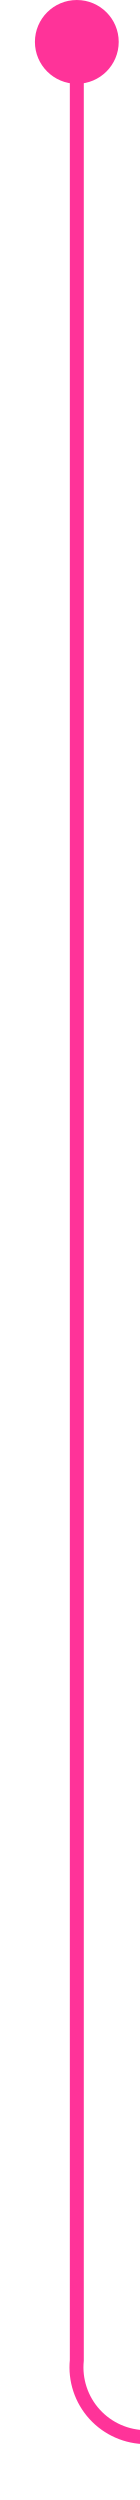
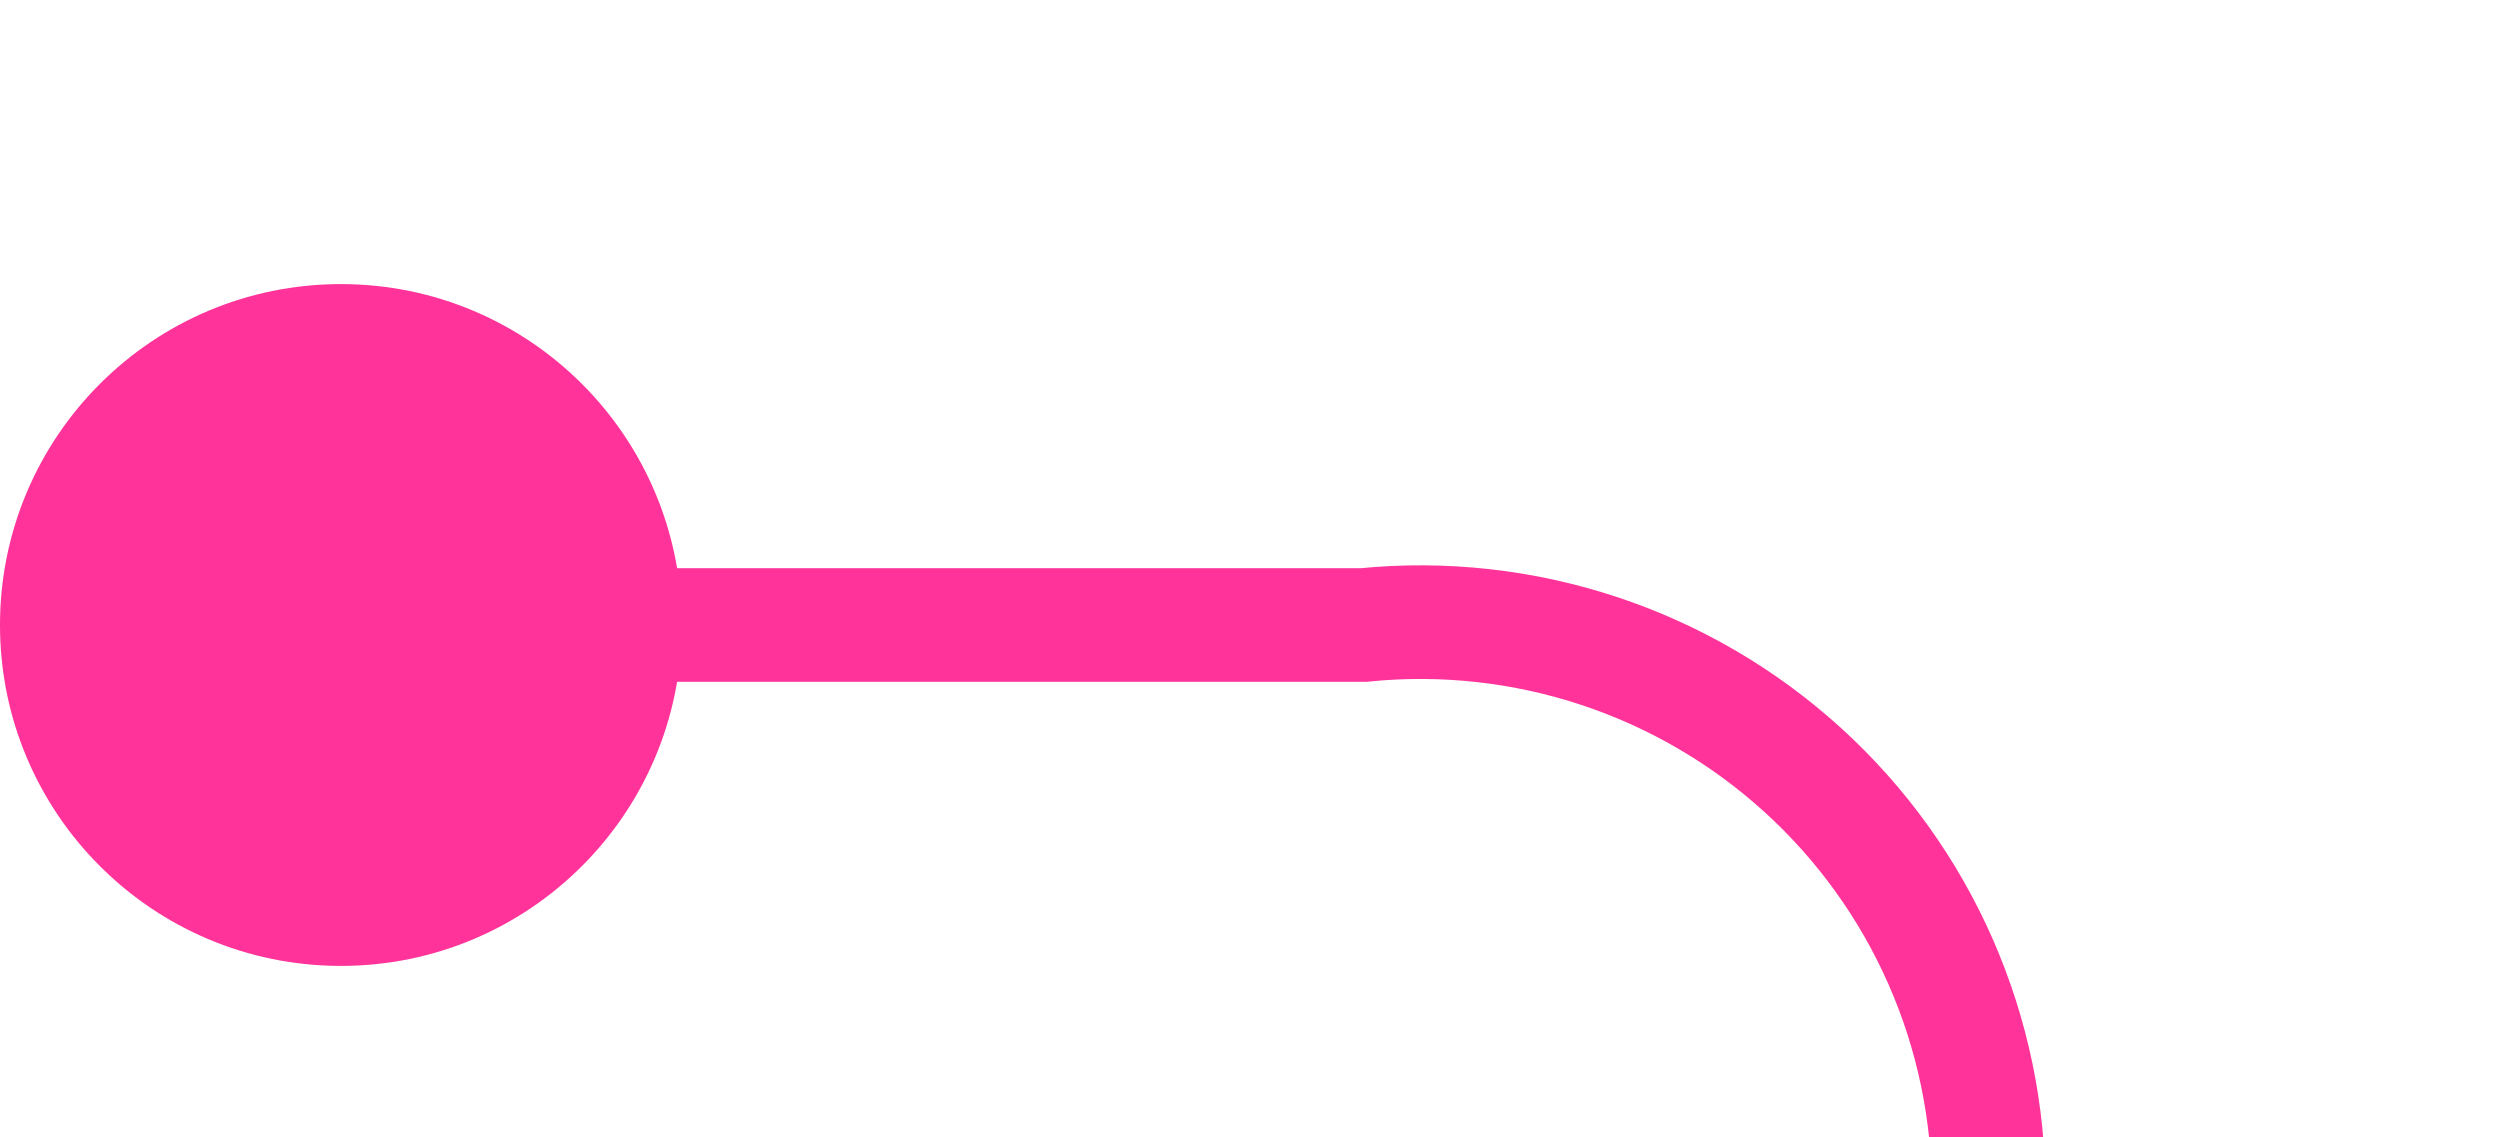
- <svg xmlns="http://www.w3.org/2000/svg" version="1.1" width="10px" height="179px" preserveAspectRatio="xMidYMin meet" viewBox="1166 877  8 179">
-   <path d="M 1170.5 878  L 1170.5 1046  A 5 5 0 0 0 1175.5 1051.5 L 1198 1051.5  " stroke-width="1" stroke="#ff3399" fill="none" />
-   <path d="M 1170.5 877  A 3 3 0 0 0 1167.5 880 A 3 3 0 0 0 1170.5 883 A 3 3 0 0 0 1173.5 880 A 3 3 0 0 0 1170.5 877 Z " fill-rule="nonzero" fill="#ff3399" stroke="none" />
+ <svg xmlns="http://www.w3.org/2000/svg" version="1.1" width="22px" height="10px" preserveAspectRatio="xMinYMid meet" viewBox="1163 870  22 8">
+   <path d="M 1164 874.5  L 1175 874.5  A 5 5 0 0 1 1180.5 879.5 L 1180.5 1043  A 5 5 0 0 0 1185.5 1048.5 L 1191 1048.5  " stroke-width="1" stroke="#ff3399" fill="none" />
+   <path d="M 1166 871.5  A 3 3 0 0 0 1163 874.5 A 3 3 0 0 0 1166 877.5 A 3 3 0 0 0 1169 874.5 A 3 3 0 0 0 1166 871.5 Z " fill-rule="nonzero" fill="#ff3399" stroke="none" />
</svg>
